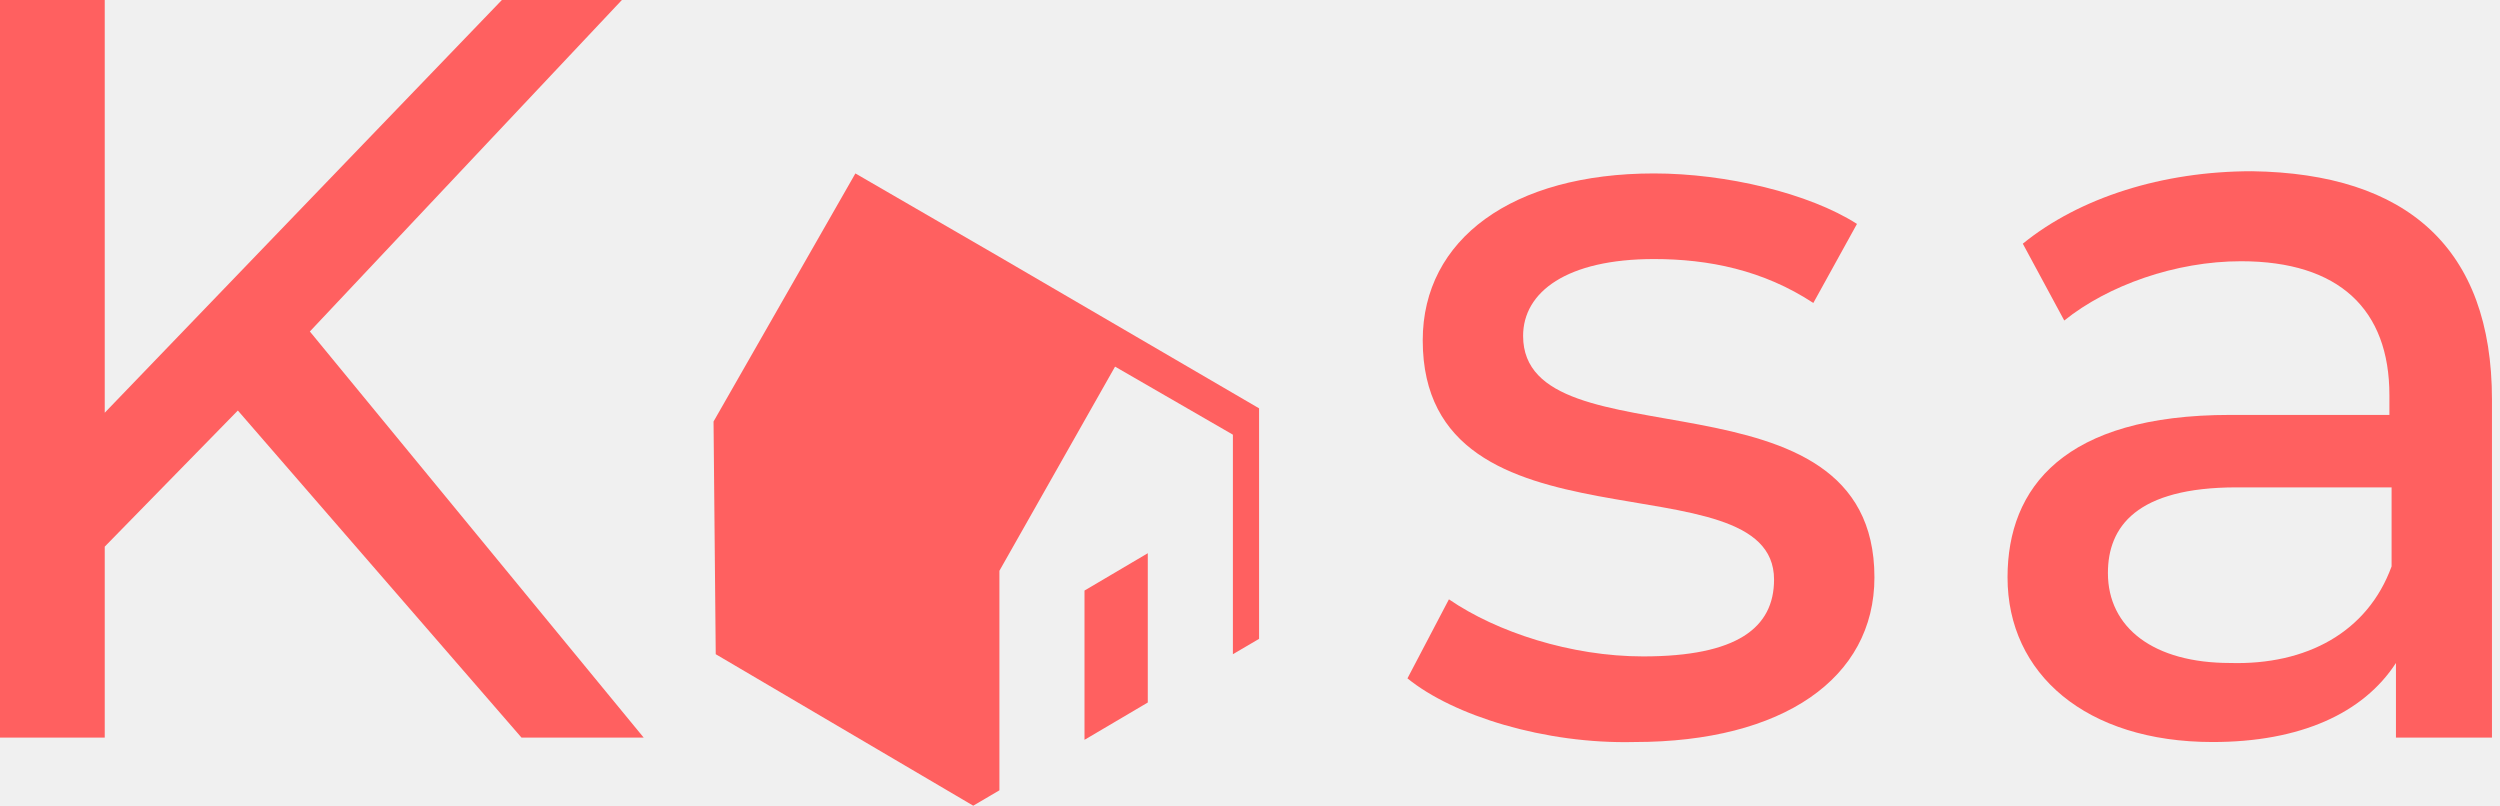
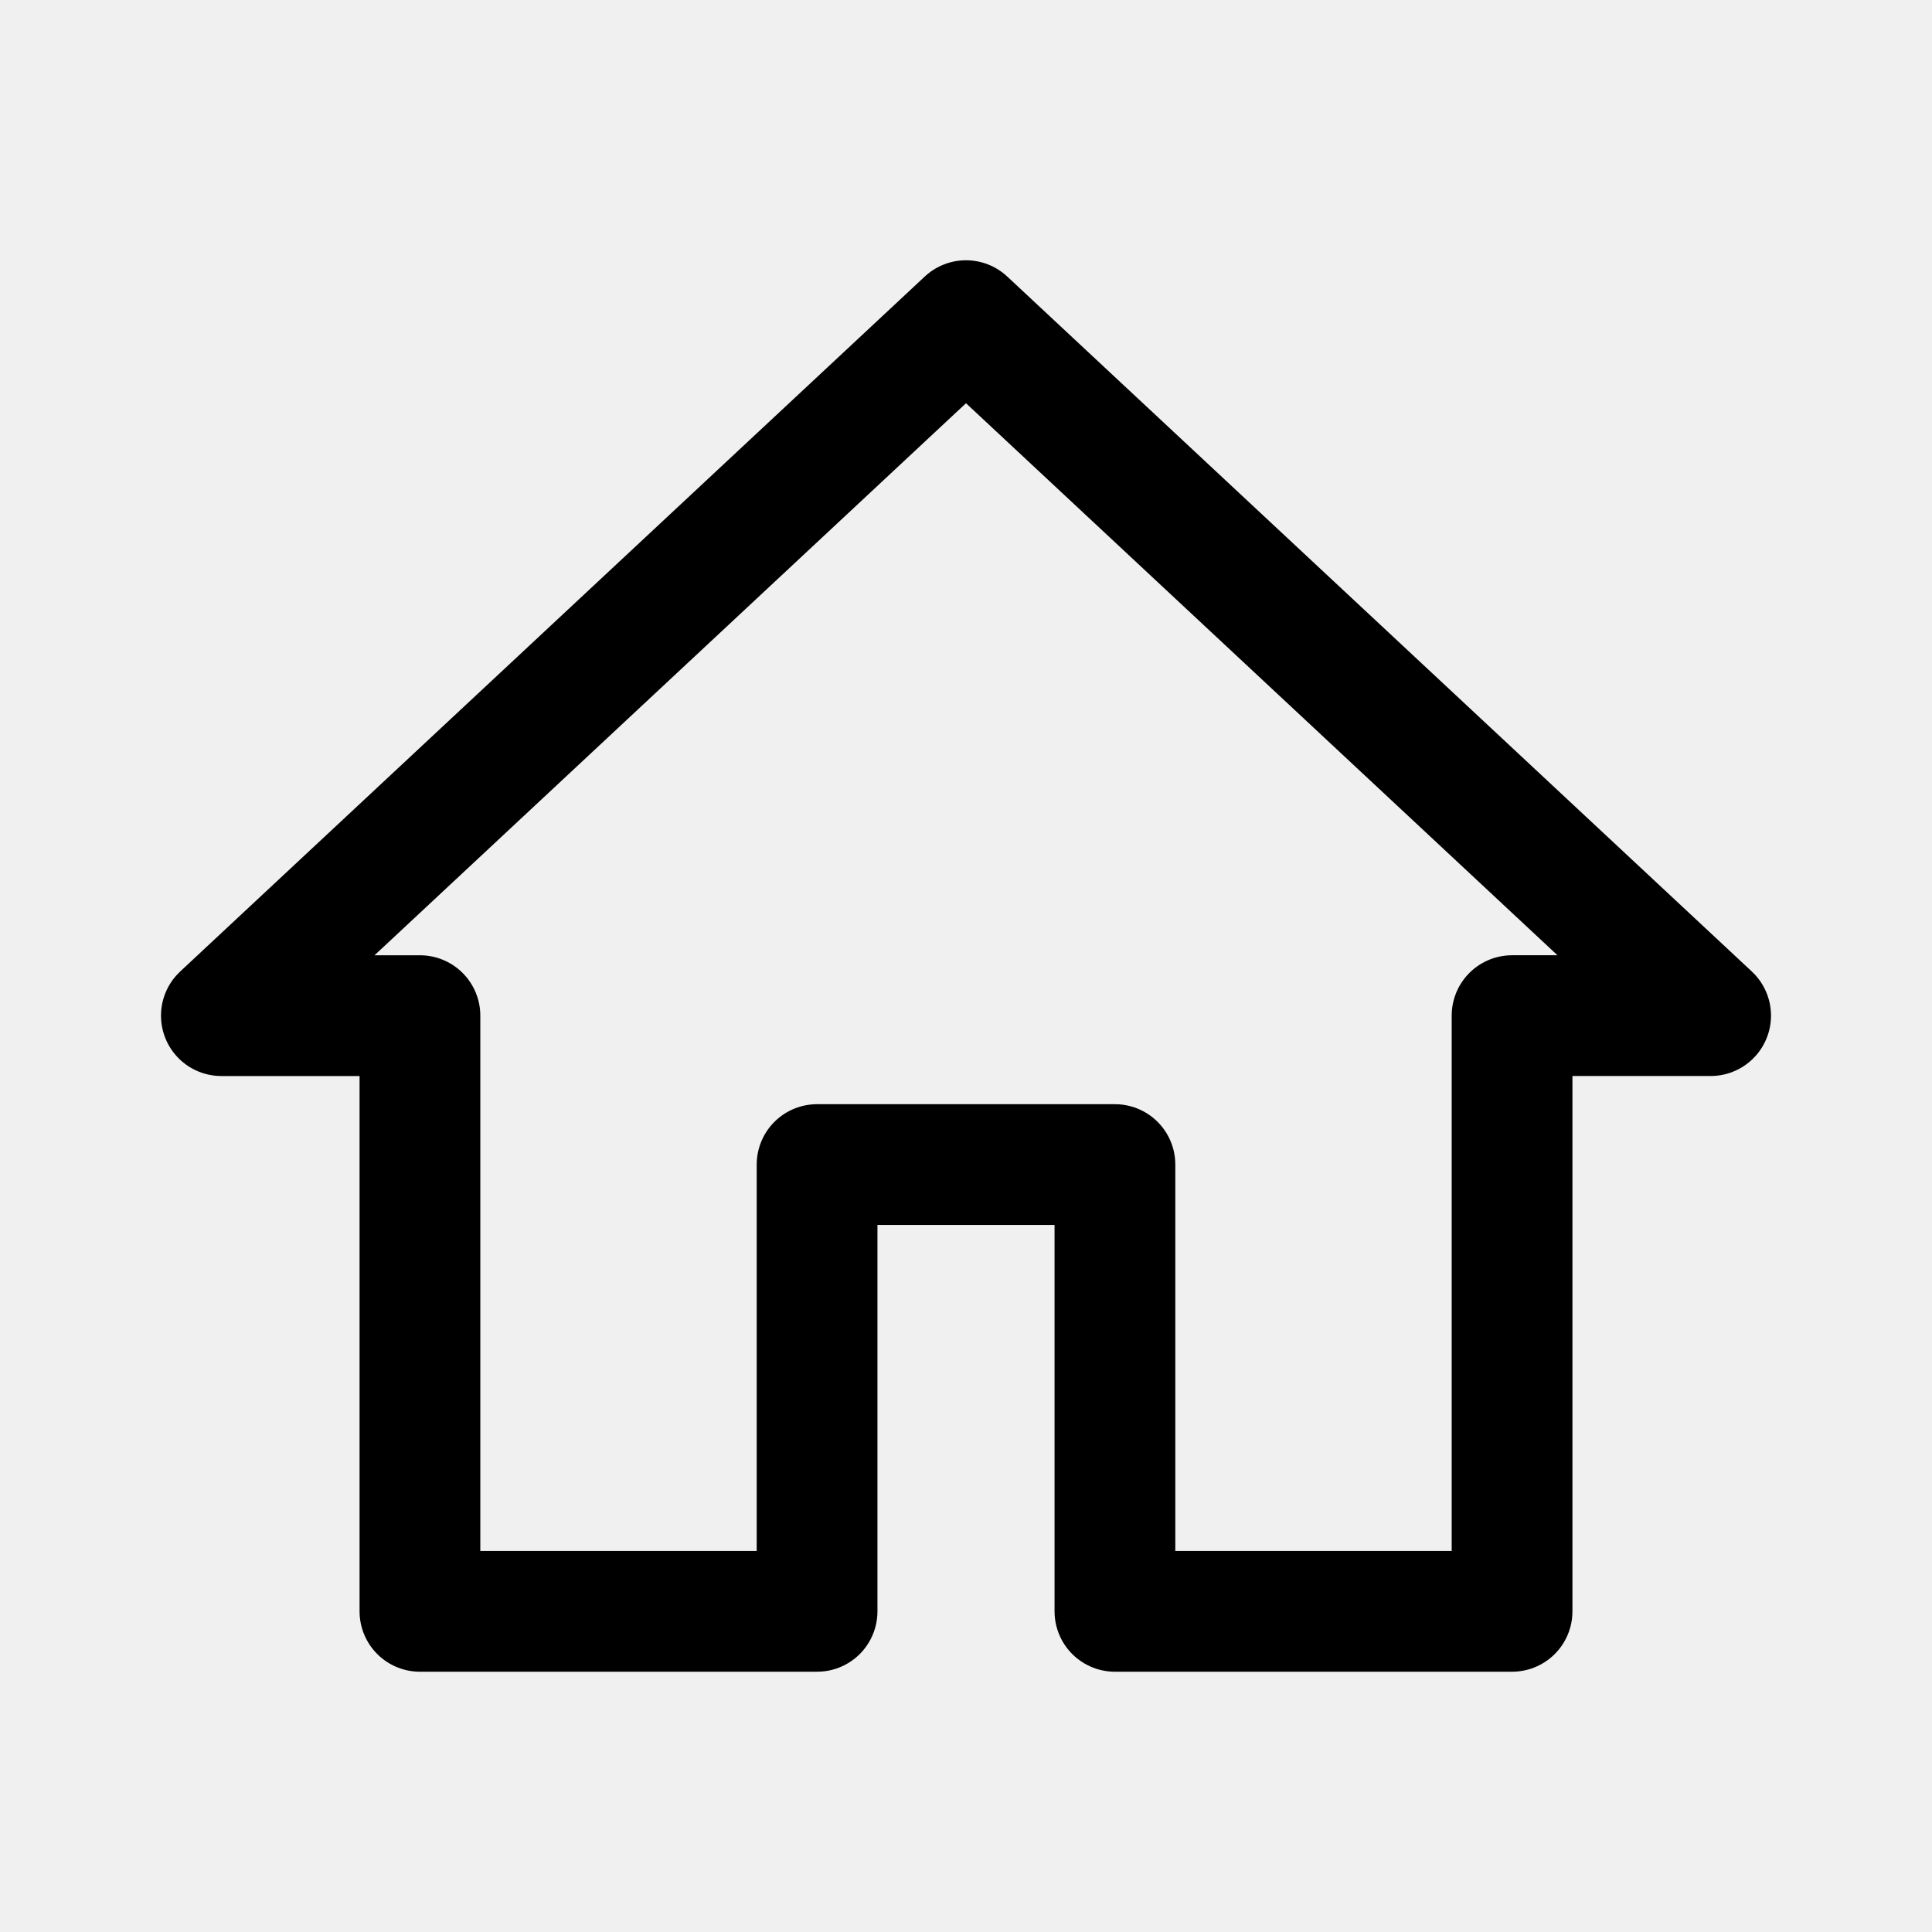
- <svg xmlns="http://www.w3.org/2000/svg" width="211" height="68" viewBox="0 0 211 68" fill="none">
-   <path d="M20.075 34.648L8.84 46.136V62.256H0V0H8.84V34.834L42.359 0H52.488L26.152 27.978L54.33 62.256H44.017L20.075 34.648Z" fill="#FF6060" />
-   <path d="M118.789 57.254L122.289 50.583C126.34 53.362 132.602 55.401 138.68 55.401C146.599 55.401 149.73 52.992 149.73 48.916C149.73 38.354 120.078 47.433 120.078 28.719C120.078 20.196 127.629 14.638 139.6 14.638C145.678 14.638 152.676 16.305 156.728 18.899L153.045 25.57C148.809 22.79 144.205 21.864 139.6 21.864C132.234 21.864 128.55 24.643 128.55 28.349C128.55 39.466 158.202 30.387 158.202 48.73C158.202 57.254 150.466 62.627 137.943 62.627C130.392 62.812 122.657 60.403 118.789 57.254Z" fill="#FF6060" />
-   <path d="M210.322 33.722V62.256H202.218V55.956C199.456 60.218 194.115 62.627 186.748 62.627C176.066 62.627 169.436 56.883 169.436 48.73C169.436 41.134 174.224 35.019 188.221 35.019H201.666V33.352C201.666 26.125 197.43 22.049 189.142 22.049C183.617 22.049 177.908 24.087 174.224 27.052L170.725 20.567C175.514 16.676 182.512 14.452 190.063 14.452C203.139 14.638 210.322 20.937 210.322 33.722ZM201.85 47.804V41.134H188.774C180.302 41.134 177.908 44.469 177.908 48.36C177.908 52.992 181.775 55.956 188.221 55.956C194.667 56.142 199.824 53.362 201.85 47.804Z" fill="#FF6060" />
-   <path d="M91.532 49.842V62.441L96.873 59.292V46.692L91.532 49.842Z" fill="#FF6060" />
-   <path d="M106.266 34.463L84.35 21.679L72.195 14.638L60.223 35.575L60.408 55.215L82.14 68L84.35 66.703V48.175L94.111 30.943L104.056 36.687V55.215L106.266 53.918V34.463Z" fill="#FF6060" />
+ <svg xmlns="http://www.w3.org/2000/svg" width="800px" height="800px" viewBox="0 0 192 192" xml:space="preserve" id="svg1011" fill="none" version="1.1">
+   <defs id="defs1009">
+     <filter id="mask-powermask-path-effect5363_inverse" width="100" height="100" x="-50" y="-50" style="color-interpolation-filters:sRGB">
+       <feColorMatrix id="mask-powermask-path-effect5363_primitive1" result="fbSourceGraphic" type="saturate" values="1" />
+       <feColorMatrix id="mask-powermask-path-effect5363_primitive2" in="fbSourceGraphic" values="-1 0 0 0 1 0 -1 0 0 1 0 0 -1 0 1 0 0 0 1 0" />
+     </filter>
+     <filter id="mask-powermask-path-effect5414_inverse" width="100" height="100" x="-50" y="-50" style="color-interpolation-filters:sRGB">
+       <feColorMatrix id="mask-powermask-path-effect5414_primitive1" result="fbSourceGraphic" type="saturate" values="1" />
+       <feColorMatrix id="mask-powermask-path-effect5414_primitive2" in="fbSourceGraphic" values="-1 0 0 0 1 0 -1 0 0 1 0 0 -1 0 1 0 0 0 1 0" />
+     </filter>
+     <filter id="mask-powermask-path-effect5444_inverse" width="100" height="100" x="-50" y="-50" style="color-interpolation-filters:sRGB">
+       <feColorMatrix id="mask-powermask-path-effect5444_primitive1" result="fbSourceGraphic" type="saturate" values="1" />
+       <feColorMatrix id="mask-powermask-path-effect5444_primitive2" in="fbSourceGraphic" values="-1 0 0 0 1 0 -1 0 0 1 0 0 -1 0 1 0 0 0 1 0" />
+     </filter>
+     <filter id="mask-powermask-path-effect5462_inverse" width="100" height="100" x="-50" y="-50" style="color-interpolation-filters:sRGB">
+       <feColorMatrix id="mask-powermask-path-effect5462_primitive1" result="fbSourceGraphic" type="saturate" values="1" />
+       <feColorMatrix id="mask-powermask-path-effect5462_primitive2" in="fbSourceGraphic" values="-1 0 0 0 1 0 -1 0 0 1 0 0 -1 0 1 0 0 0 1 0" />
+     </filter>
+     <filter id="mask-powermask-path-effect5473_inverse" width="100" height="100" x="-50" y="-50" style="color-interpolation-filters:sRGB">
+       <feColorMatrix id="mask-powermask-path-effect5473_primitive1" result="fbSourceGraphic" type="saturate" values="1" />
+       <feColorMatrix id="mask-powermask-path-effect5473_primitive2" in="fbSourceGraphic" values="-1 0 0 0 1 0 -1 0 0 1 0 0 -1 0 1 0 0 0 1 0" />
+     </filter>
+     <filter id="mask-powermask-path-effect7499_inverse" width="100" height="100" x="-50" y="-50" style="color-interpolation-filters:sRGB">
+       <feColorMatrix id="mask-powermask-path-effect7499_primitive1" result="fbSourceGraphic" type="saturate" values="1" />
+       <feColorMatrix id="mask-powermask-path-effect7499_primitive2" in="fbSourceGraphic" values="-1 0 0 0 1 0 -1 0 0 1 0 0 -1 0 1 0 0 0 1 0" />
+     </filter>
+     <filter id="mask-powermask-path-effect7510_inverse" width="100" height="100" x="-50" y="-50" style="color-interpolation-filters:sRGB">
+       <feColorMatrix id="mask-powermask-path-effect7510_primitive1" result="fbSourceGraphic" type="saturate" values="1" />
+       <feColorMatrix id="mask-powermask-path-effect7510_primitive2" in="fbSourceGraphic" values="-1 0 0 0 1 0 -1 0 0 1 0 0 -1 0 1 0 0 0 1 0" />
+     </filter>
+     <filter id="mask-powermask-path-effect5363_inverse-3" width="100" height="100" x="-50" y="-50" style="color-interpolation-filters:sRGB">
+       <feColorMatrix id="mask-powermask-path-effect5363_primitive1-8" result="fbSourceGraphic" type="saturate" values="1" />
+       <feColorMatrix id="mask-powermask-path-effect5363_primitive2-0" in="fbSourceGraphic" values="-1 0 0 0 1 0 -1 0 0 1 0 0 -1 0 1 0 0 0 1 0" />
+     </filter>
+     <filter id="mask-powermask-path-effect5414_inverse-1" width="100" height="100" x="-50" y="-50" style="color-interpolation-filters:sRGB">
+       <feColorMatrix id="mask-powermask-path-effect5414_primitive1-5" result="fbSourceGraphic" type="saturate" values="1" />
+       <feColorMatrix id="mask-powermask-path-effect5414_primitive2-0" in="fbSourceGraphic" values="-1 0 0 0 1 0 -1 0 0 1 0 0 -1 0 1 0 0 0 1 0" />
+     </filter>
+     <filter id="mask-powermask-path-effect5444_inverse-8" width="100" height="100" x="-50" y="-50" style="color-interpolation-filters:sRGB">
+       <feColorMatrix id="mask-powermask-path-effect5444_primitive1-0" result="fbSourceGraphic" type="saturate" values="1" />
+       <feColorMatrix id="mask-powermask-path-effect5444_primitive2-7" in="fbSourceGraphic" values="-1 0 0 0 1 0 -1 0 0 1 0 0 -1 0 1 0 0 0 1 0" />
+     </filter>
+     <filter id="mask-powermask-path-effect5462_inverse-6" width="100" height="100" x="-50" y="-50" style="color-interpolation-filters:sRGB">
+       <feColorMatrix id="mask-powermask-path-effect5462_primitive1-1" result="fbSourceGraphic" type="saturate" values="1" />
+       <feColorMatrix id="mask-powermask-path-effect5462_primitive2-5" in="fbSourceGraphic" values="-1 0 0 0 1 0 -1 0 0 1 0 0 -1 0 1 0 0 0 1 0" />
+     </filter>
+     <filter id="mask-powermask-path-effect5473_inverse-5" width="100" height="100" x="-50" y="-50" style="color-interpolation-filters:sRGB">
+       <feColorMatrix id="mask-powermask-path-effect5473_primitive1-3" result="fbSourceGraphic" type="saturate" values="1" />
+       <feColorMatrix id="mask-powermask-path-effect5473_primitive2-5" in="fbSourceGraphic" values="-1 0 0 0 1 0 -1 0 0 1 0 0 -1 0 1 0 0 0 1 0" />
+     </filter>
+     <filter id="mask-powermask-path-effect7499_inverse-3" width="100" height="100" x="-50" y="-50" style="color-interpolation-filters:sRGB">
+       <feColorMatrix id="mask-powermask-path-effect7499_primitive1-5" result="fbSourceGraphic" type="saturate" values="1" />
+       <feColorMatrix id="mask-powermask-path-effect7499_primitive2-1" in="fbSourceGraphic" values="-1 0 0 0 1 0 -1 0 0 1 0 0 -1 0 1 0 0 0 1 0" />
+     </filter>
+     <filter id="mask-powermask-path-effect7510_inverse-0" width="100" height="100" x="-50" y="-50" style="color-interpolation-filters:sRGB">
+       <feColorMatrix id="mask-powermask-path-effect7510_primitive1-6" result="fbSourceGraphic" type="saturate" values="1" />
+       <feColorMatrix id="mask-powermask-path-effect7510_primitive2-1" in="fbSourceGraphic" values="-1 0 0 0 1 0 -1 0 0 1 0 0 -1 0 1 0 0 0 1 0" />
+     </filter>
+     <filter id="filter0_d" width="61.288" height="67.596" x="10.75" y="8.779" color-interpolation-filters="sRGB" filterUnits="userSpaceOnUse">
+       <feFlood id="feFlood3303" flood-opacity="0" result="BackgroundImageFix" />
+       <feColorMatrix id="feColorMatrix3305" in="SourceAlpha" type="matrix" values="0 0 0 0 0 0 0 0 0 0 0 0 0 0 0 0 0 0 127 0" />
+       <feOffset id="feOffset3307" />
+       <feGaussianBlur id="feGaussianBlur3309" stdDeviation="10" />
+       <feColorMatrix id="feColorMatrix3311" type="matrix" values="0 0 0 0 0.331 0 0 0 0 0.399 0 0 0 0 0.496 0 0 0 0.32 0" />
+       <feBlend id="feBlend3313" in2="BackgroundImageFix" mode="normal" result="effect1_dropShadow" />
+       <feBlend id="feBlend3315" in="SourceGraphic" in2="effect1_dropShadow" mode="normal" result="shape" />
+     </filter>
+     <filter id="mask-powermask-path-effect5363_inverse-7" width="100" height="100" x="-50" y="-50" style="color-interpolation-filters:sRGB">
+       <feColorMatrix id="mask-powermask-path-effect5363_primitive1-3" result="fbSourceGraphic" type="saturate" values="1" />
+       <feColorMatrix id="mask-powermask-path-effect5363_primitive2-2" in="fbSourceGraphic" values="-1 0 0 0 1 0 -1 0 0 1 0 0 -1 0 1 0 0 0 1 0" />
+     </filter>
+     <filter id="mask-powermask-path-effect5414_inverse-9" width="100" height="100" x="-50" y="-50" style="color-interpolation-filters:sRGB">
+       <feColorMatrix id="mask-powermask-path-effect5414_primitive1-6" result="fbSourceGraphic" type="saturate" values="1" />
+       <feColorMatrix id="mask-powermask-path-effect5414_primitive2-5" in="fbSourceGraphic" values="-1 0 0 0 1 0 -1 0 0 1 0 0 -1 0 1 0 0 0 1 0" />
+     </filter>
+     <filter id="mask-powermask-path-effect5444_inverse-3" width="100" height="100" x="-50" y="-50" style="color-interpolation-filters:sRGB">
+       <feColorMatrix id="mask-powermask-path-effect5444_primitive1-7" result="fbSourceGraphic" type="saturate" values="1" />
+       <feColorMatrix id="mask-powermask-path-effect5444_primitive2-6" in="fbSourceGraphic" values="-1 0 0 0 1 0 -1 0 0 1 0 0 -1 0 1 0 0 0 1 0" />
+     </filter>
+     <filter id="mask-powermask-path-effect5462_inverse-61" width="100" height="100" x="-50" y="-50" style="color-interpolation-filters:sRGB">
+       <feColorMatrix id="mask-powermask-path-effect5462_primitive1-0" result="fbSourceGraphic" type="saturate" values="1" />
+       <feColorMatrix id="mask-powermask-path-effect5462_primitive2-8" in="fbSourceGraphic" values="-1 0 0 0 1 0 -1 0 0 1 0 0 -1 0 1 0 0 0 1 0" />
+     </filter>
+     <filter id="mask-powermask-path-effect5473_inverse-4" width="100" height="100" x="-50" y="-50" style="color-interpolation-filters:sRGB">
+       <feColorMatrix id="mask-powermask-path-effect5473_primitive1-38" result="fbSourceGraphic" type="saturate" values="1" />
+       <feColorMatrix id="mask-powermask-path-effect5473_primitive2-6" in="fbSourceGraphic" values="-1 0 0 0 1 0 -1 0 0 1 0 0 -1 0 1 0 0 0 1 0" />
+     </filter>
+     <filter id="mask-powermask-path-effect7499_inverse-2" width="100" height="100" x="-50" y="-50" style="color-interpolation-filters:sRGB">
+       <feColorMatrix id="mask-powermask-path-effect7499_primitive1-3" result="fbSourceGraphic" type="saturate" values="1" />
+       <feColorMatrix id="mask-powermask-path-effect7499_primitive2-8" in="fbSourceGraphic" values="-1 0 0 0 1 0 -1 0 0 1 0 0 -1 0 1 0 0 0 1 0" />
+     </filter>
+     <filter id="mask-powermask-path-effect7510_inverse-3" width="100" height="100" x="-50" y="-50" style="color-interpolation-filters:sRGB">
+       <feColorMatrix id="mask-powermask-path-effect7510_primitive1-2" result="fbSourceGraphic" type="saturate" values="1" />
+       <feColorMatrix id="mask-powermask-path-effect7510_primitive2-7" in="fbSourceGraphic" values="-1 0 0 0 1 0 -1 0 0 1 0 0 -1 0 1 0 0 0 1 0" />
+     </filter>
+     <filter id="filter0_d-9" width="61.288" height="67.596" x="10.75" y="8.779" color-interpolation-filters="sRGB" filterUnits="userSpaceOnUse">
+       <feFlood id="feFlood3303-4" flood-opacity="0" result="BackgroundImageFix" />
+       <feColorMatrix id="feColorMatrix3305-4" in="SourceAlpha" type="matrix" values="0 0 0 0 0 0 0 0 0 0 0 0 0 0 0 0 0 0 127 0" />
+       <feOffset id="feOffset3307-0" />
+       <feGaussianBlur id="feGaussianBlur3309-2" stdDeviation="10" />
+       <feColorMatrix id="feColorMatrix3311-8" type="matrix" values="0 0 0 0 0.331 0 0 0 0 0.399 0 0 0 0 0.496 0 0 0 0.32 0" />
+       <feBlend id="feBlend3313-6" in2="BackgroundImageFix" mode="normal" result="effect1_dropShadow" />
+       <feBlend id="feBlend3315-3" in="SourceGraphic" in2="effect1_dropShadow" mode="normal" result="shape" />
+     </filter>
+     <filter id="mask-powermask-path-effect5363_inverse-2" width="100" height="100" x="-50" y="-50" style="color-interpolation-filters:sRGB">
+       <feColorMatrix id="mask-powermask-path-effect5363_primitive1-2" result="fbSourceGraphic" type="saturate" values="1" />
+       <feColorMatrix id="mask-powermask-path-effect5363_primitive2-8" in="fbSourceGraphic" values="-1 0 0 0 1 0 -1 0 0 1 0 0 -1 0 1 0 0 0 1 0" />
+     </filter>
+     <filter id="mask-powermask-path-effect5414_inverse-3" width="100" height="100" x="-50" y="-50" style="color-interpolation-filters:sRGB">
+       <feColorMatrix id="mask-powermask-path-effect5414_primitive1-8" result="fbSourceGraphic" type="saturate" values="1" />
+       <feColorMatrix id="mask-powermask-path-effect5414_primitive2-1" in="fbSourceGraphic" values="-1 0 0 0 1 0 -1 0 0 1 0 0 -1 0 1 0 0 0 1 0" />
+     </filter>
+     <filter id="mask-powermask-path-effect5444_inverse-2" width="100" height="100" x="-50" y="-50" style="color-interpolation-filters:sRGB">
+       <feColorMatrix id="mask-powermask-path-effect5444_primitive1-6" result="fbSourceGraphic" type="saturate" values="1" />
+       <feColorMatrix id="mask-powermask-path-effect5444_primitive2-4" in="fbSourceGraphic" values="-1 0 0 0 1 0 -1 0 0 1 0 0 -1 0 1 0 0 0 1 0" />
+     </filter>
+     <filter id="mask-powermask-path-effect5462_inverse-1" width="100" height="100" x="-50" y="-50" style="color-interpolation-filters:sRGB">
+       <feColorMatrix id="mask-powermask-path-effect5462_primitive1-10" result="fbSourceGraphic" type="saturate" values="1" />
+       <feColorMatrix id="mask-powermask-path-effect5462_primitive2-0" in="fbSourceGraphic" values="-1 0 0 0 1 0 -1 0 0 1 0 0 -1 0 1 0 0 0 1 0" />
+     </filter>
+     <filter id="mask-powermask-path-effect5473_inverse-1" width="100" height="100" x="-50" y="-50" style="color-interpolation-filters:sRGB">
+       <feColorMatrix id="mask-powermask-path-effect5473_primitive1-1" result="fbSourceGraphic" type="saturate" values="1" />
+       <feColorMatrix id="mask-powermask-path-effect5473_primitive2-7" in="fbSourceGraphic" values="-1 0 0 0 1 0 -1 0 0 1 0 0 -1 0 1 0 0 0 1 0" />
+     </filter>
+     <filter id="mask-powermask-path-effect7499_inverse-1" width="100" height="100" x="-50" y="-50" style="color-interpolation-filters:sRGB">
+       <feColorMatrix id="mask-powermask-path-effect7499_primitive1-53" result="fbSourceGraphic" type="saturate" values="1" />
+       <feColorMatrix id="mask-powermask-path-effect7499_primitive2-7" in="fbSourceGraphic" values="-1 0 0 0 1 0 -1 0 0 1 0 0 -1 0 1 0 0 0 1 0" />
+     </filter>
+     <filter id="mask-powermask-path-effect7510_inverse-1" width="100" height="100" x="-50" y="-50" style="color-interpolation-filters:sRGB">
+       <feColorMatrix id="mask-powermask-path-effect7510_primitive1-7" result="fbSourceGraphic" type="saturate" values="1" />
+       <feColorMatrix id="mask-powermask-path-effect7510_primitive2-3" in="fbSourceGraphic" values="-1 0 0 0 1 0 -1 0 0 1 0 0 -1 0 1 0 0 0 1 0" />
+     </filter>
+     <filter id="filter0_d-0" width="61.288" height="67.596" x="10.75" y="8.779" color-interpolation-filters="sRGB" filterUnits="userSpaceOnUse">
+       <feFlood id="feFlood3303-0" flood-opacity="0" result="BackgroundImageFix" />
+       <feColorMatrix id="feColorMatrix3305-0" in="SourceAlpha" type="matrix" values="0 0 0 0 0 0 0 0 0 0 0 0 0 0 0 0 0 0 127 0" />
+       <feOffset id="feOffset3307-7" />
+       <feGaussianBlur id="feGaussianBlur3309-5" stdDeviation="10" />
+       <feColorMatrix id="feColorMatrix3311-2" type="matrix" values="0 0 0 0 0.331 0 0 0 0 0.399 0 0 0 0 0.496 0 0 0 0.32 0" />
+       <feBlend id="feBlend3313-4" in2="BackgroundImageFix" mode="normal" result="effect1_dropShadow" />
+       <feBlend id="feBlend3315-4" in="SourceGraphic" in2="effect1_dropShadow" mode="normal" result="shape" />
+     </filter>
+     <filter id="mask-powermask-path-effect5363_inverse-1" width="100" height="100" x="-50" y="-50" style="color-interpolation-filters:sRGB">
+       <feColorMatrix id="mask-powermask-path-effect5363_primitive1-5" result="fbSourceGraphic" type="saturate" values="1" />
+       <feColorMatrix id="mask-powermask-path-effect5363_primitive2-6" in="fbSourceGraphic" values="-1 0 0 0 1 0 -1 0 0 1 0 0 -1 0 1 0 0 0 1 0" />
+     </filter>
+     <filter id="mask-powermask-path-effect5414_inverse-2" width="100" height="100" x="-50" y="-50" style="color-interpolation-filters:sRGB">
+       <feColorMatrix id="mask-powermask-path-effect5414_primitive1-67" result="fbSourceGraphic" type="saturate" values="1" />
+       <feColorMatrix id="mask-powermask-path-effect5414_primitive2-4" in="fbSourceGraphic" values="-1 0 0 0 1 0 -1 0 0 1 0 0 -1 0 1 0 0 0 1 0" />
+     </filter>
+     <filter id="mask-powermask-path-effect5444_inverse-86" width="100" height="100" x="-50" y="-50" style="color-interpolation-filters:sRGB">
+       <feColorMatrix id="mask-powermask-path-effect5444_primitive1-71" result="fbSourceGraphic" type="saturate" values="1" />
+       <feColorMatrix id="mask-powermask-path-effect5444_primitive2-2" in="fbSourceGraphic" values="-1 0 0 0 1 0 -1 0 0 1 0 0 -1 0 1 0 0 0 1 0" />
+     </filter>
+     <filter id="mask-powermask-path-effect5462_inverse-3" width="100" height="100" x="-50" y="-50" style="color-interpolation-filters:sRGB">
+       <feColorMatrix id="mask-powermask-path-effect5462_primitive1-3" result="fbSourceGraphic" type="saturate" values="1" />
+       <feColorMatrix id="mask-powermask-path-effect5462_primitive2-7" in="fbSourceGraphic" values="-1 0 0 0 1 0 -1 0 0 1 0 0 -1 0 1 0 0 0 1 0" />
+     </filter>
+     <filter id="mask-powermask-path-effect5473_inverse-2" width="100" height="100" x="-50" y="-50" style="color-interpolation-filters:sRGB">
+       <feColorMatrix id="mask-powermask-path-effect5473_primitive1-0" result="fbSourceGraphic" type="saturate" values="1" />
+       <feColorMatrix id="mask-powermask-path-effect5473_primitive2-1" in="fbSourceGraphic" values="-1 0 0 0 1 0 -1 0 0 1 0 0 -1 0 1 0 0 0 1 0" />
+     </filter>
+     <filter id="mask-powermask-path-effect7499_inverse-6" width="100" height="100" x="-50" y="-50" style="color-interpolation-filters:sRGB">
+       <feColorMatrix id="mask-powermask-path-effect7499_primitive1-6" result="fbSourceGraphic" type="saturate" values="1" />
+       <feColorMatrix id="mask-powermask-path-effect7499_primitive2-4" in="fbSourceGraphic" values="-1 0 0 0 1 0 -1 0 0 1 0 0 -1 0 1 0 0 0 1 0" />
+     </filter>
+     <filter id="mask-powermask-path-effect7510_inverse-8" width="100" height="100" x="-50" y="-50" style="color-interpolation-filters:sRGB">
+       <feColorMatrix id="mask-powermask-path-effect7510_primitive1-61" result="fbSourceGraphic" type="saturate" values="1" />
+       <feColorMatrix id="mask-powermask-path-effect7510_primitive2-34" in="fbSourceGraphic" values="-1 0 0 0 1 0 -1 0 0 1 0 0 -1 0 1 0 0 0 1 0" />
+     </filter>
+     <filter id="filter0_d-2" width="61.288" height="67.596" x="10.75" y="8.779" color-interpolation-filters="sRGB" filterUnits="userSpaceOnUse">
+       <feFlood id="feFlood3303-8" flood-opacity="0" result="BackgroundImageFix" />
+       <feColorMatrix id="feColorMatrix3305-1" in="SourceAlpha" type="matrix" values="0 0 0 0 0 0 0 0 0 0 0 0 0 0 0 0 0 0 127 0" />
+       <feOffset id="feOffset3307-2" />
+       <feGaussianBlur id="feGaussianBlur3309-55" stdDeviation="10" />
+       <feColorMatrix id="feColorMatrix3311-7" type="matrix" values="0 0 0 0 0.331 0 0 0 0 0.399 0 0 0 0 0.496 0 0 0 0.32 0" />
+       <feBlend id="feBlend3313-7" in2="BackgroundImageFix" mode="normal" result="effect1_dropShadow" />
+       <feBlend id="feBlend3315-5" in="SourceGraphic" in2="effect1_dropShadow" mode="normal" result="shape" />
+     </filter>
+     <clipPath id="a">
+       <path id="path1006" fill="#ffffff" d="M0 0h192v192H0z" />
+     </clipPath>
+     <clipPath id="clipPath7516" clipPathUnits="userSpaceOnUse">
+       <path id="path7518" fill="#ffffff" d="M18.79 67.427a5.31 5.31 0 0 1-4.034-5.146V33.623c0-2.763 2.61-4.789 5.304-4.116l17.054 4.26a5.31 5.31 0 0 1 4.033 5.146V67.57c0 2.762-2.61 4.789-5.304 4.116z" style="display:block;fill:#ffffff;fill-opacity:1;stroke:none;stroke-width:4.4;stroke-dasharray:none;stroke-opacity:1" />
+     </clipPath>
+     <clipPath id="clipPath7528" clipPathUnits="userSpaceOnUse">
+       <path id="path7530" fill="#ffffff" d="M34.838 60.83a5.31 5.31 0 0 1-4.033-5.147V27.026c0-2.763 2.61-4.79 5.303-4.117l17.054 4.26a5.31 5.31 0 0 1 4.034 5.146v28.658c0 2.763-2.61 4.79-5.304 4.116z" style="display:block;fill:#ffffff;fill-opacity:1;stroke:none;stroke-width:4.4;stroke-dasharray:none;stroke-opacity:1" />
+     </clipPath>
+     <clipPath id="a-4">
+       <path id="path1006-0" fill="#ffffff" d="M0 0h192v192H0z" />
+     </clipPath>
+     <clipPath id="clipPath7516-8" clipPathUnits="userSpaceOnUse">
+       <path id="path7518-9" fill="#ffffff" d="M18.79 67.427a5.31 5.31 0 0 1-4.034-5.146V33.623c0-2.763 2.61-4.789 5.304-4.116l17.054 4.26a5.31 5.31 0 0 1 4.033 5.146V67.57c0 2.762-2.61 4.789-5.304 4.116z" style="display:block;fill:#ffffff;fill-opacity:1;stroke:none;stroke-width:4.4;stroke-dasharray:none;stroke-opacity:1" />
+     </clipPath>
+     <clipPath id="clipPath7528-8" clipPathUnits="userSpaceOnUse">
+       <path id="path7530-4" fill="#ffffff" d="M34.838 60.83a5.31 5.31 0 0 1-4.033-5.147V27.026c0-2.763 2.61-4.79 5.303-4.117l17.054 4.26a5.31 5.31 0 0 1 4.034 5.146v28.658c0 2.763-2.61 4.79-5.304 4.116z" style="display:block;fill:#ffffff;fill-opacity:1;stroke:none;stroke-width:4.4;stroke-dasharray:none;stroke-opacity:1" />
+     </clipPath>
+     <clipPath id="a-2">
+       <path id="path1006-9" fill="#ffffff" d="M0 0h192v192H0z" />
+     </clipPath>
+     <clipPath id="clipPath7516-0" clipPathUnits="userSpaceOnUse">
+       <path id="path7518-8" fill="#ffffff" d="M18.79 67.427a5.31 5.31 0 0 1-4.034-5.146V33.623c0-2.763 2.61-4.789 5.304-4.116l17.054 4.26a5.31 5.31 0 0 1 4.033 5.146V67.57c0 2.762-2.61 4.789-5.304 4.116z" style="display:block;fill:#ffffff;fill-opacity:1;stroke:none;stroke-width:4.4;stroke-dasharray:none;stroke-opacity:1" />
+     </clipPath>
+     <clipPath id="clipPath7528-3" clipPathUnits="userSpaceOnUse">
+       <path id="path7530-9" fill="#ffffff" d="M34.838 60.83a5.31 5.31 0 0 1-4.033-5.147V27.026c0-2.763 2.61-4.79 5.303-4.117l17.054 4.26a5.31 5.31 0 0 1 4.034 5.146v28.658c0 2.763-2.61 4.79-5.304 4.116z" style="display:block;fill:#ffffff;fill-opacity:1;stroke:none;stroke-width:4.4;stroke-dasharray:none;stroke-opacity:1" />
+     </clipPath>
+     <clipPath id="a-6">
+       <path id="path1006-6" fill="#ffffff" d="M0 0h192v192H0z" />
+     </clipPath>
+     <clipPath id="clipPath7516-08" clipPathUnits="userSpaceOnUse">
+       <path id="path7518-0" fill="#ffffff" d="M18.79 67.427a5.31 5.31 0 0 1-4.034-5.146V33.623c0-2.763 2.61-4.789 5.304-4.116l17.054 4.26a5.31 5.31 0 0 1 4.033 5.146V67.57c0 2.762-2.61 4.789-5.304 4.116z" style="display:block;fill:#ffffff;fill-opacity:1;stroke:none;stroke-width:4.4;stroke-dasharray:none;stroke-opacity:1" />
+     </clipPath>
+     <clipPath id="clipPath7528-5" clipPathUnits="userSpaceOnUse">
+       <path id="path7530-1" fill="#ffffff" d="M34.838 60.83a5.31 5.31 0 0 1-4.033-5.147V27.026c0-2.763 2.61-4.79 5.303-4.117l17.054 4.26a5.31 5.31 0 0 1 4.034 5.146v28.658c0 2.763-2.61 4.79-5.304 4.116z" style="display:block;fill:#ffffff;fill-opacity:1;stroke:none;stroke-width:4.4;stroke-dasharray:none;stroke-opacity:1" />
+     </clipPath>
+     <clipPath id="a-3">
+       <path id="path1006-3" fill="#ffffff" d="M0 0h192v192H0z" />
+     </clipPath>
+     <clipPath id="clipPath7516-4" clipPathUnits="userSpaceOnUse">
+       <path id="path7518-6" fill="#ffffff" d="M18.79 67.427a5.31 5.31 0 0 1-4.034-5.146V33.623c0-2.763 2.61-4.789 5.304-4.116l17.054 4.26a5.31 5.31 0 0 1 4.033 5.146V67.57c0 2.762-2.61 4.789-5.304 4.116z" style="display:block;fill:#ffffff;fill-opacity:1;stroke:none;stroke-width:4.4;stroke-dasharray:none;stroke-opacity:1" />
+     </clipPath>
+     <clipPath id="clipPath7528-1" clipPathUnits="userSpaceOnUse">
+       <path id="path7530-16" fill="#ffffff" d="M34.838 60.83a5.31 5.31 0 0 1-4.033-5.147V27.026c0-2.763 2.61-4.79 5.303-4.117l17.054 4.26a5.31 5.31 0 0 1 4.034 5.146v28.658c0 2.763-2.61 4.79-5.304 4.116z" style="display:block;fill:#ffffff;fill-opacity:1;stroke:none;stroke-width:4.4;stroke-dasharray:none;stroke-opacity:1" />
+     </clipPath>
+     <radialGradient id="paint0_radial" cx="0" cy="0" r="1" gradientTransform="matrix(84.0465 0 0 84.2932 25.426 19.68)" gradientUnits="userSpaceOnUse">
+       <stop id="stop3318" offset=".031" stop-color="#98C7FF" />
+       <stop id="stop3320" offset=".469" stop-color="#1065E4" />
+       <stop id="stop3322" offset="1" stop-color="#044AB1" />
+     </radialGradient>
+     <radialGradient id="paint2_radial" cx="0" cy="0" r="1" gradientTransform="matrix(0 -44.5345 37.387 0 41.297 45.242)" gradientUnits="userSpaceOnUse">
+       <stop id="stop3330" stop-color="#ffffff" />
+       <stop id="stop3332" offset=".339" stop-color="#ffffff" />
+       <stop id="stop3334" offset="1" stop-color="#ECF4FF" />
+     </radialGradient>
+     <radialGradient id="paint3_radial" cx="0" cy="0" r="1" gradientTransform="matrix(0 -14.6613 14.7339 0 41.422 45.495)" gradientUnits="userSpaceOnUse">
+       <stop id="stop3337" offset=".292" stop-color="#ffffff" />
+       <stop id="stop3339" offset="1" stop-color="#F3F8FF" />
+     </radialGradient>
+     <radialGradient id="paint0_radial-0" cx="0" cy="0" r="1" gradientTransform="matrix(84.0465 0 0 84.2932 25.426 19.68)" gradientUnits="userSpaceOnUse">
+       <stop id="stop3318-7" offset=".031" stop-color="#98C7FF" />
+       <stop id="stop3320-9" offset=".469" stop-color="#1065E4" />
+       <stop id="stop3322-9" offset="1" stop-color="#044AB1" />
+     </radialGradient>
+     <radialGradient id="paint2_radial-3" cx="0" cy="0" r="1" gradientTransform="matrix(0 -44.5345 37.387 0 41.297 45.242)" gradientUnits="userSpaceOnUse">
+       <stop id="stop3330-4" stop-color="#ffffff" />
+       <stop id="stop3332-1" offset=".339" stop-color="#ffffff" />
+       <stop id="stop3334-2" offset="1" stop-color="#ECF4FF" />
+     </radialGradient>
+     <radialGradient id="paint3_radial-0" cx="0" cy="0" r="1" gradientTransform="matrix(0 -14.6613 14.7339 0 41.422 45.495)" gradientUnits="userSpaceOnUse">
+       <stop id="stop3337-8" offset=".292" stop-color="#ffffff" />
+       <stop id="stop3339-6" offset="1" stop-color="#F3F8FF" />
+     </radialGradient>
+     <radialGradient id="paint0_radial-1" cx="0" cy="0" r="1" gradientTransform="matrix(84.0465 0 0 84.2932 25.426 19.68)" gradientUnits="userSpaceOnUse">
+       <stop id="stop3318-3" offset=".031" stop-color="#98C7FF" />
+       <stop id="stop3320-0" offset=".469" stop-color="#1065E4" />
+       <stop id="stop3322-4" offset="1" stop-color="#044AB1" />
+     </radialGradient>
+     <radialGradient id="paint2_radial-9" cx="0" cy="0" r="1" gradientTransform="matrix(0 -44.5345 37.387 0 41.297 45.242)" gradientUnits="userSpaceOnUse">
+       <stop id="stop3330-2" stop-color="#ffffff" />
+       <stop id="stop3332-13" offset=".339" stop-color="#ffffff" />
+       <stop id="stop3334-7" offset="1" stop-color="#ECF4FF" />
+     </radialGradient>
+     <radialGradient id="paint3_radial-01" cx="0" cy="0" r="1" gradientTransform="matrix(0 -14.6613 14.7339 0 41.422 45.495)" gradientUnits="userSpaceOnUse">
+       <stop id="stop3337-89" offset=".292" stop-color="#ffffff" />
+       <stop id="stop3339-5" offset="1" stop-color="#F3F8FF" />
+     </radialGradient>
+     <radialGradient id="paint0_radial-4" cx="0" cy="0" r="1" gradientTransform="matrix(84.0465 0 0 84.2932 25.426 19.68)" gradientUnits="userSpaceOnUse">
+       <stop id="stop3318-5" offset=".031" stop-color="#98C7FF" />
+       <stop id="stop3320-1" offset=".469" stop-color="#1065E4" />
+       <stop id="stop3322-7" offset="1" stop-color="#044AB1" />
+     </radialGradient>
+     <radialGradient id="paint2_radial-5" cx="0" cy="0" r="1" gradientTransform="matrix(0 -44.5345 37.387 0 41.297 45.242)" gradientUnits="userSpaceOnUse">
+       <stop id="stop3330-43" stop-color="#ffffff" />
+       <stop id="stop3332-18" offset=".339" stop-color="#ffffff" />
+       <stop id="stop3334-0" offset="1" stop-color="#ECF4FF" />
+     </radialGradient>
+     <radialGradient id="paint3_radial-4" cx="0" cy="0" r="1" gradientTransform="matrix(0 -14.6613 14.7339 0 41.422 45.495)" gradientUnits="userSpaceOnUse">
+       <stop id="stop3337-5" offset=".292" stop-color="#ffffff" />
+       <stop id="stop3339-8" offset="1" stop-color="#F3F8FF" />
+     </radialGradient>
+     <linearGradient id="paint1_linear" x1="21.536" x2="41.339" y1="5.244" y2="28.982" gradientUnits="userSpaceOnUse">
+       <stop id="stop3325" offset=".031" stop-color="#C1DEFF" stop-opacity=".12" />
+       <stop id="stop3327" offset=".891" stop-color="#8DBBFF" />
+     </linearGradient>
+     <style id="style1182" type="text/css">.fil4{fill:#fefefe}.fil3{fill:#00ae42}.fil5{fill:red}.fil0{fill:#00ae42}.fil0,.fil1,.fil2{fill-rule:nonzero}.fil1{fill:red}.fil2{fill:#fff}</style>
+   </defs>
+   <path id="path8428" d="M41.733 160.134v-59.2H21.999L96 31.865l74 69.067h-19.733v59.201H110.8v-44.4H81.2v44.4z" style="fill:none;fill-opacity:1;stroke:#000000;stroke-width:12;stroke-linecap:round;stroke-linejoin:round;stroke-miterlimit:5;stroke-dasharray:none;stroke-opacity:1" />
</svg>
